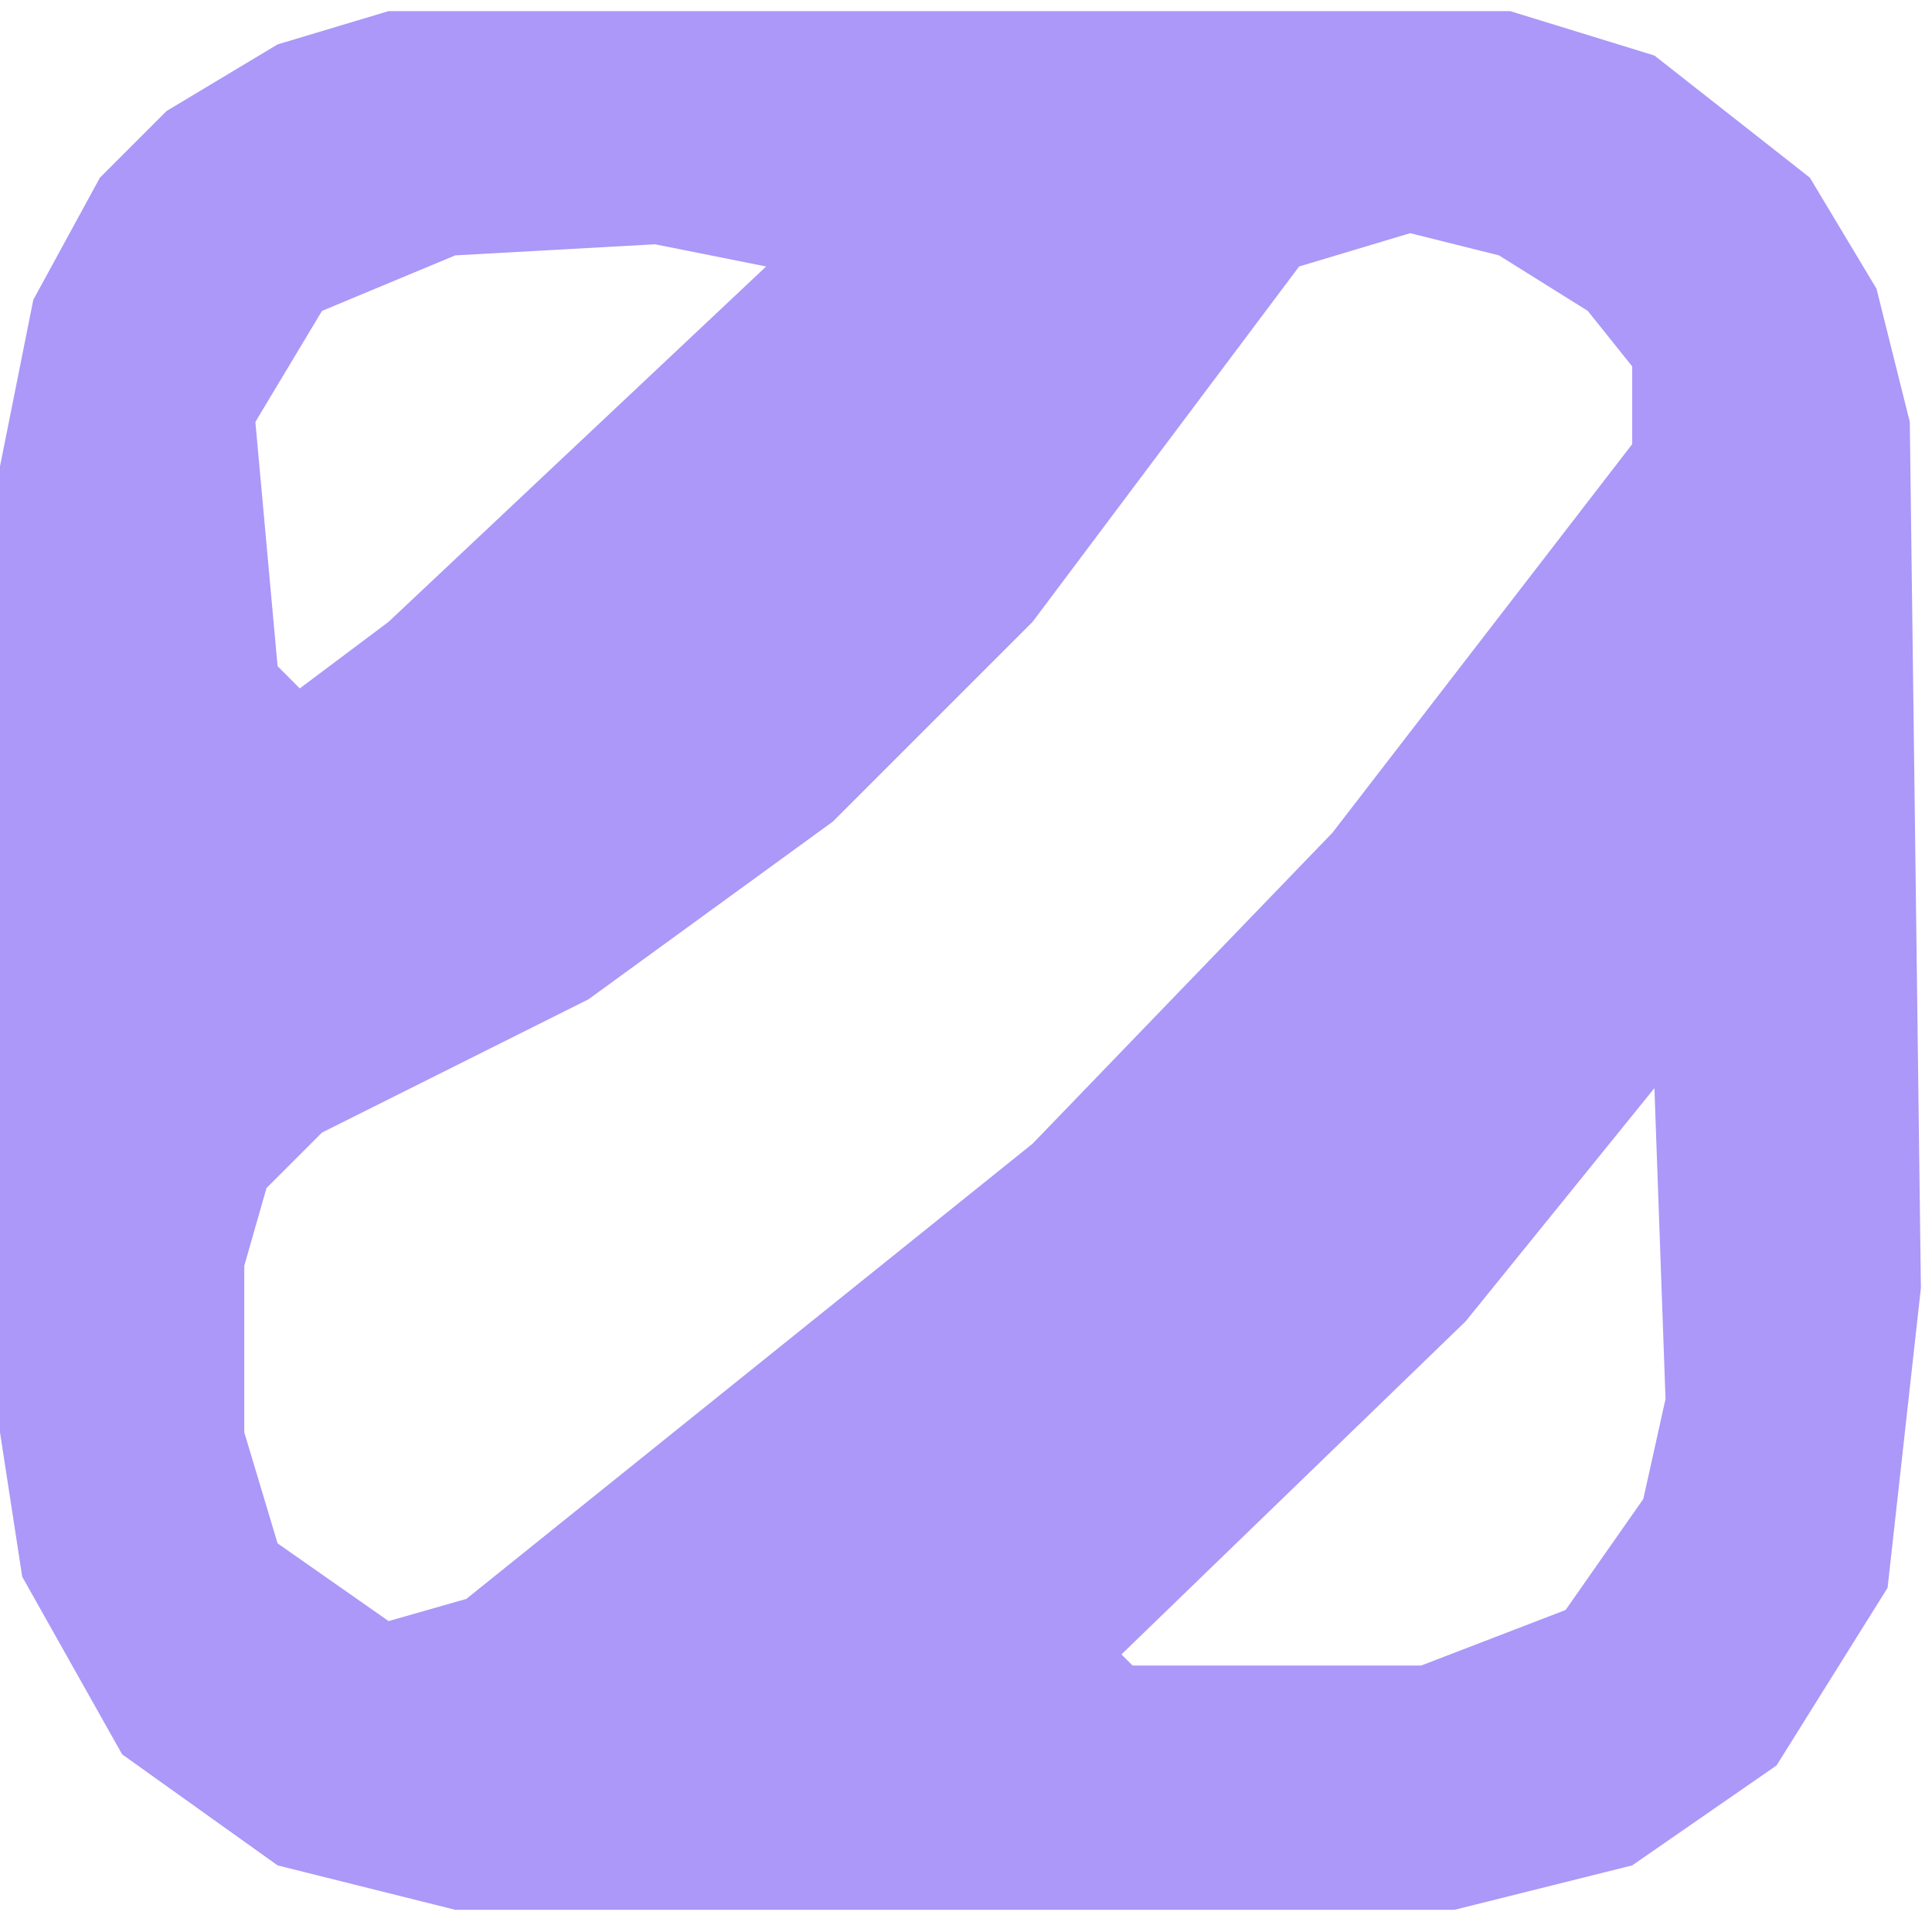
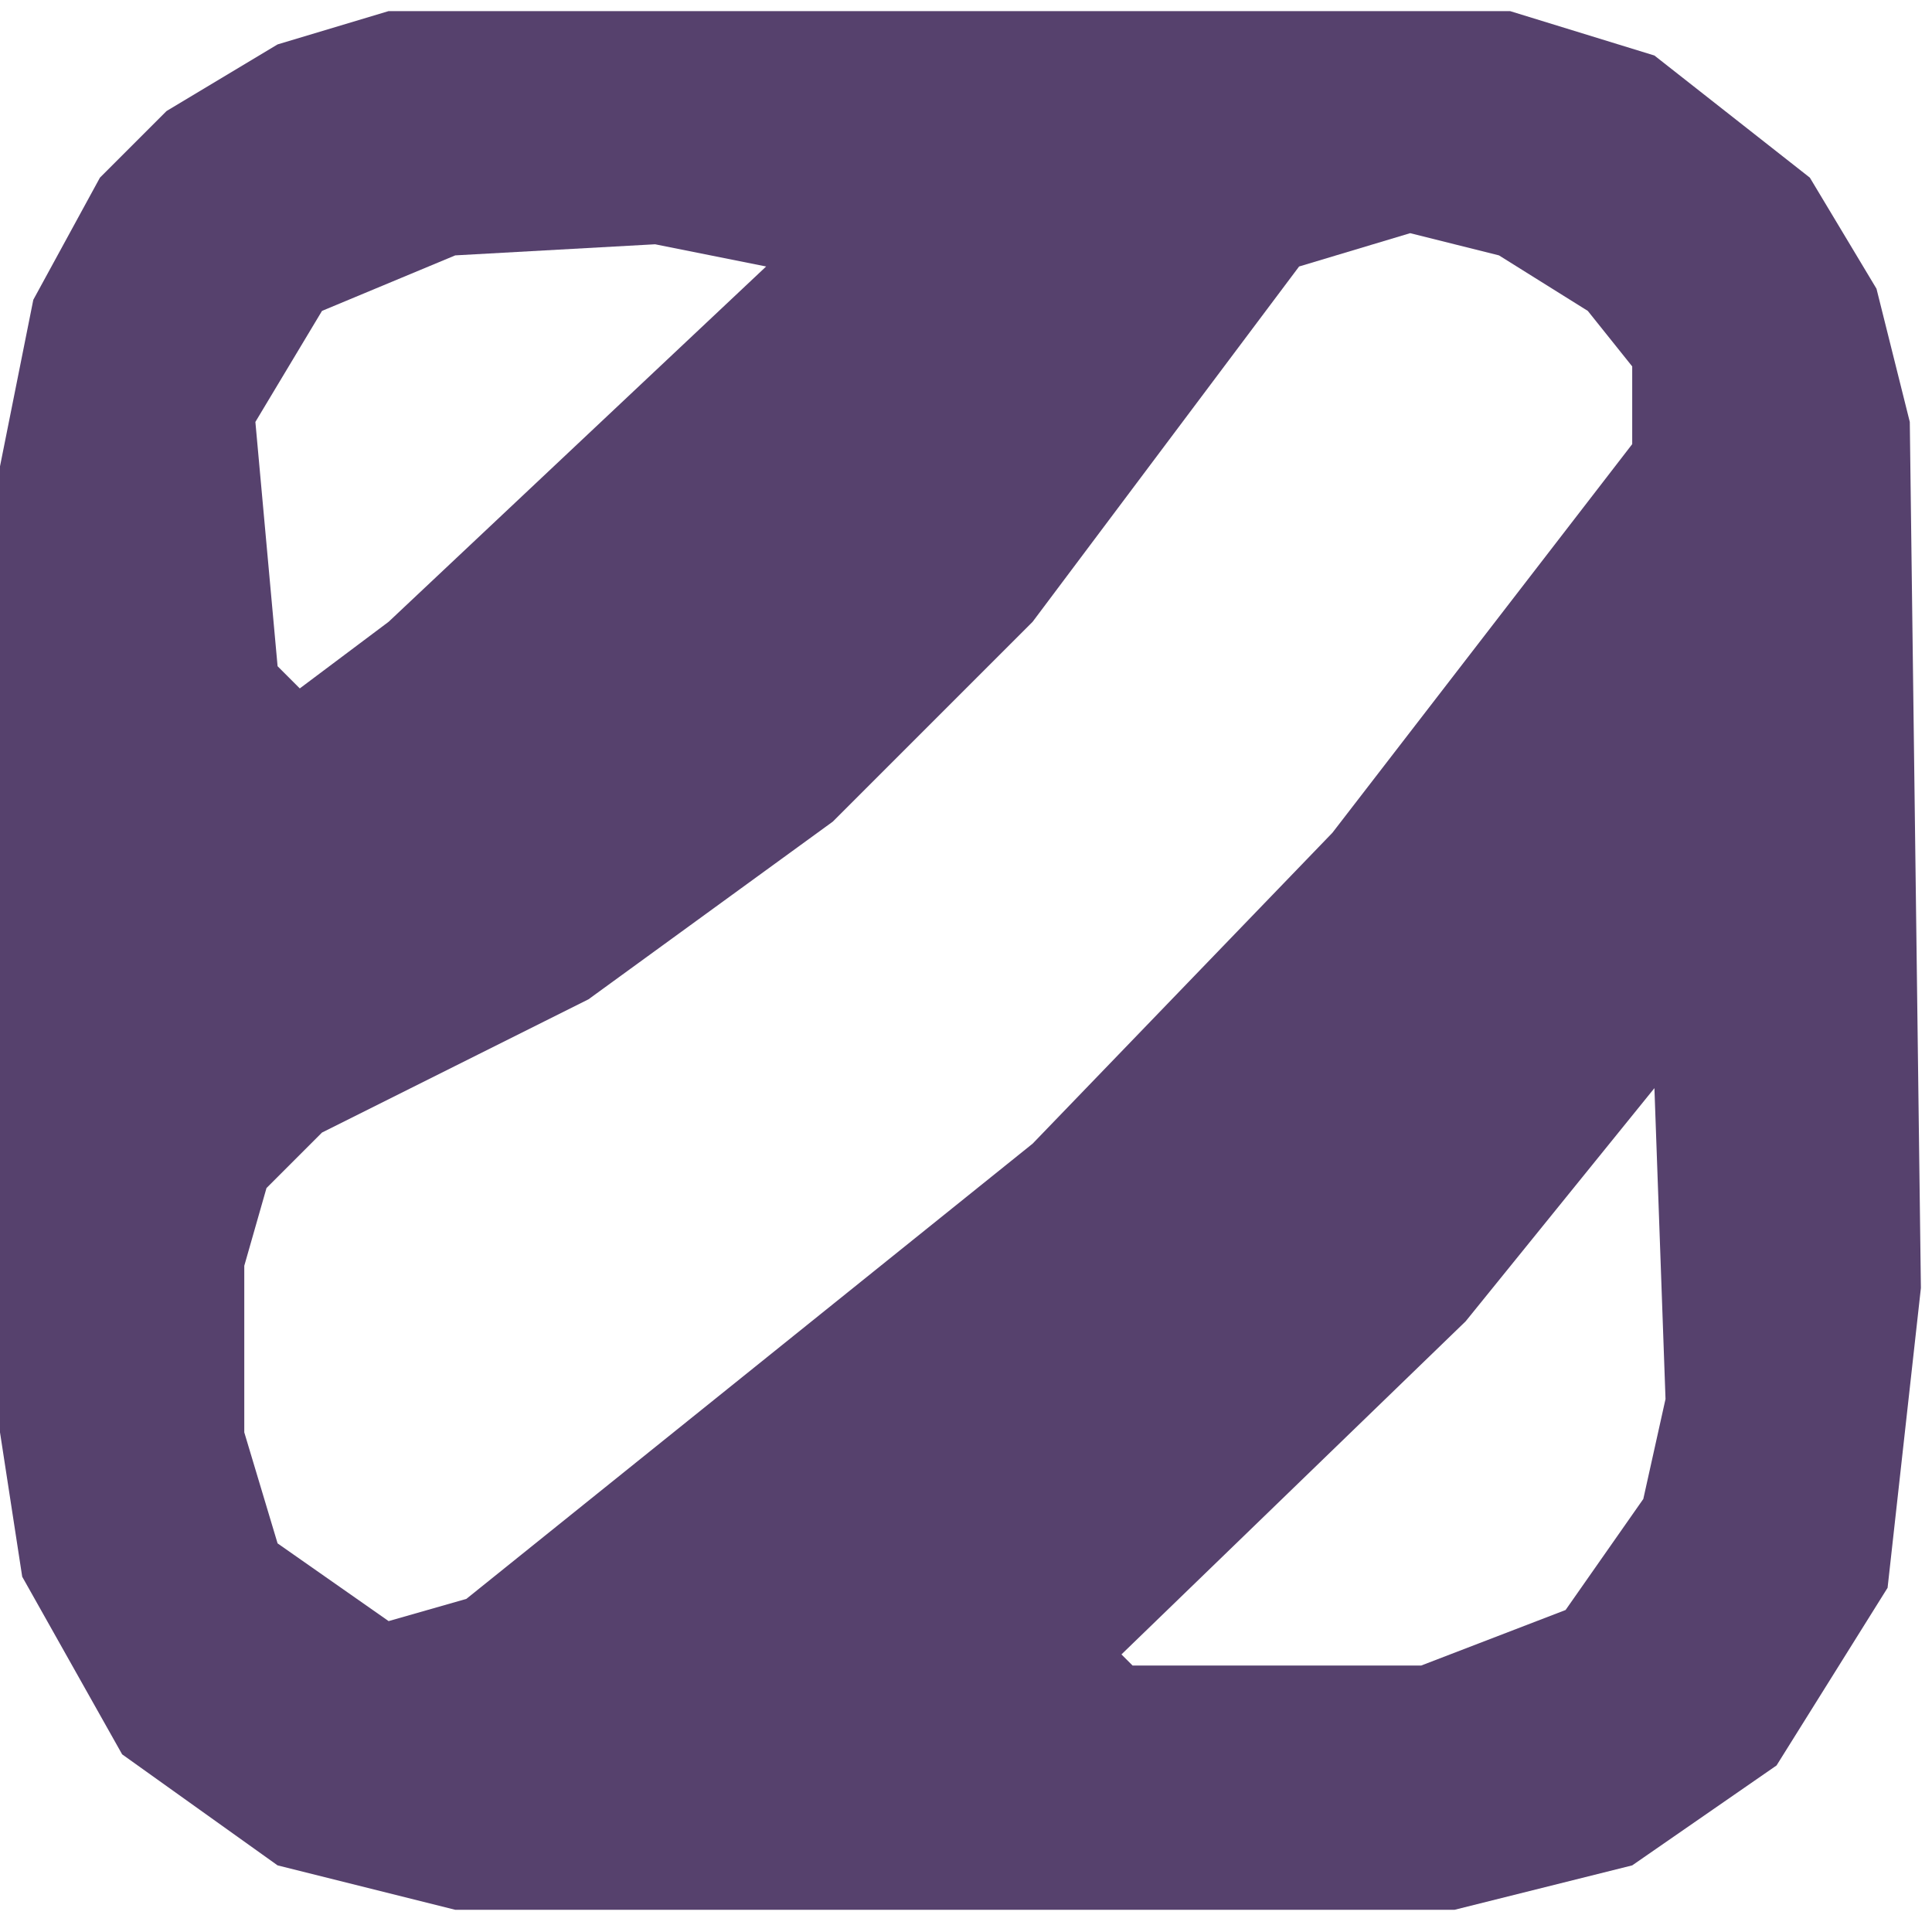
<svg xmlns="http://www.w3.org/2000/svg" viewBox="0 0 174 174" role="img" aria-label="ZebraByte emblem">
-   <path d="M212,208 L205,216 L198,236 L198,331 L200,341 L207,354 L213,360 L224,366 L252,370 L328,369 L343,366 L354,360 L364,348 L367,340 L367,227 L359,212 L344,201 L328,197 L239,197 L223,201Z M346,308 L347,330 L345,336 L338,343 L321,347 L301,346 L307,338 L335,312 L344,307Z M345,230 L348,238 L348,258 L342,266 L314,281 L288,301 L272,318 L258,339 L249,347 L237,347 L229,343 L223,337 L223,327 L252,291 L283,260 L329,224 L336,223Z M269,221 L237,251 L223,268 L218,253 L218,241 L223,231 L237,222 L259,219Z M14,208 L6,218 L0,239 L0,327 L3,341 L10,354 L17,361 L26,366 L50,370 L133,369 L146,366 L155,361 L164,352 L169,343 L172,331 L173,313 L172,236 L169,224 L160,210 L149,202 L131,197 L41,197 L30,199Z M24,251 L26,251 L38,270 L52,287 L76,310 L102,328 L136,344 L113,348 L91,347 L70,342 L48,330 L35,317 L24,294 L22,283 L22,262Z M49,222 L68,219 L84,219 L91,221 L109,238 L140,261 L147,269 L153,286 L152,297 L147,311 L144,311 L103,280 L67,244Z M15,10 L9,16 L3,27 L0,42 L0,129 L2,142 L11,158 L25,168 L41,172 L131,172 L147,168 L160,159 L170,143 L173,116 L172,38 L169,26 L163,16 L149,5 L136,1 L35,1 L25,4Z M149,98 L150,126 L148,135 L141,145 L128,150 L102,150 L101,149 L132,119Z M69,24 L35,56 L27,62 L25,60 L23,38 L29,28 L41,23 L59,22Z M143,28 L147,33 L147,40 L120,75 L93,103 L42,144 L35,146 L25,139 L22,129 L22,114 L24,107 L29,102 L53,90 L75,74 L93,56 L117,24 L127,21 L135,23Z M211,11 L201,26 L198,38 L198,134 L201,146 L206,155 L220,167 L237,172 L330,172 L345,168 L353,163 L363,152 L367,143 L367,28 L359,14 L349,6 L336,1 L310,0 L232,1 L222,4Z M221,58 L228,60 L241,69 L274,96 L305,128 L320,148 L307,151 L282,149 L267,140 L253,124 L235,115 L225,105 L219,92 L218,71Z M241,25 L267,21 L288,21 L299,24 L308,29 L327,44 L339,58 L347,75 L350,95 L346,118 L344,119 L323,88 L297,61 L270,41Z" fill="#ab98f8" fill-rule="evenodd" />
+   <path d="M212,208 L205,216 L198,236 L198,331 L200,341 L207,354 L213,360 L224,366 L252,370 L328,369 L343,366 L354,360 L364,348 L367,340 L367,227 L359,212 L344,201 L328,197 L239,197 L223,201Z M346,308 L347,330 L345,336 L338,343 L321,347 L301,346 L307,338 L335,312 L344,307Z M345,230 L348,238 L348,258 L342,266 L314,281 L288,301 L272,318 L258,339 L249,347 L237,347 L229,343 L223,337 L223,327 L252,291 L283,260 L329,224 L336,223Z M269,221 L237,251 L223,268 L218,253 L218,241 L223,231 L237,222 L259,219Z M14,208 L6,218 L0,239 L0,327 L3,341 L10,354 L17,361 L26,366 L50,370 L133,369 L146,366 L155,361 L164,352 L169,343 L172,331 L173,313 L172,236 L169,224 L160,210 L149,202 L131,197 L41,197 L30,199Z M24,251 L26,251 L38,270 L52,287 L76,310 L102,328 L136,344 L113,348 L91,347 L70,342 L48,330 L35,317 L24,294 L22,283 L22,262Z M49,222 L68,219 L84,219 L91,221 L109,238 L140,261 L147,269 L153,286 L152,297 L147,311 L144,311 L103,280 L67,244Z M15,10 L9,16 L3,27 L0,42 L0,129 L2,142 L11,158 L25,168 L41,172 L131,172 L147,168 L160,159 L170,143 L173,116 L172,38 L169,26 L163,16 L149,5 L136,1 L35,1 L25,4Z M149,98 L150,126 L148,135 L141,145 L128,150 L102,150 L101,149 L132,119Z M69,24 L35,56 L27,62 L25,60 L23,38 L29,28 L41,23 L59,22Z M143,28 L147,33 L147,40 L120,75 L93,103 L42,144 L35,146 L25,139 L22,129 L22,114 L24,107 L29,102 L53,90 L75,74 L93,56 L117,24 L127,21 L135,23Z M211,11 L201,26 L198,38 L198,134 L201,146 L206,155 L220,167 L237,172 L330,172 L345,168 L353,163 L363,152 L367,143 L367,28 L359,14 L349,6 L336,1 L310,0 L232,1 L222,4Z M221,58 L228,60 L241,69 L274,96 L305,128 L320,148 L307,151 L282,149 L267,140 L253,124 L235,115 L225,105 L219,92 L218,71Z M241,25 L267,21 L288,21 L299,24 L308,29 L327,44 L339,58 L347,75 L350,95 L346,118 L344,119 L323,88 L297,61 L270,41Z" fill="#56416d" fill-rule="evenodd" />
</svg>
